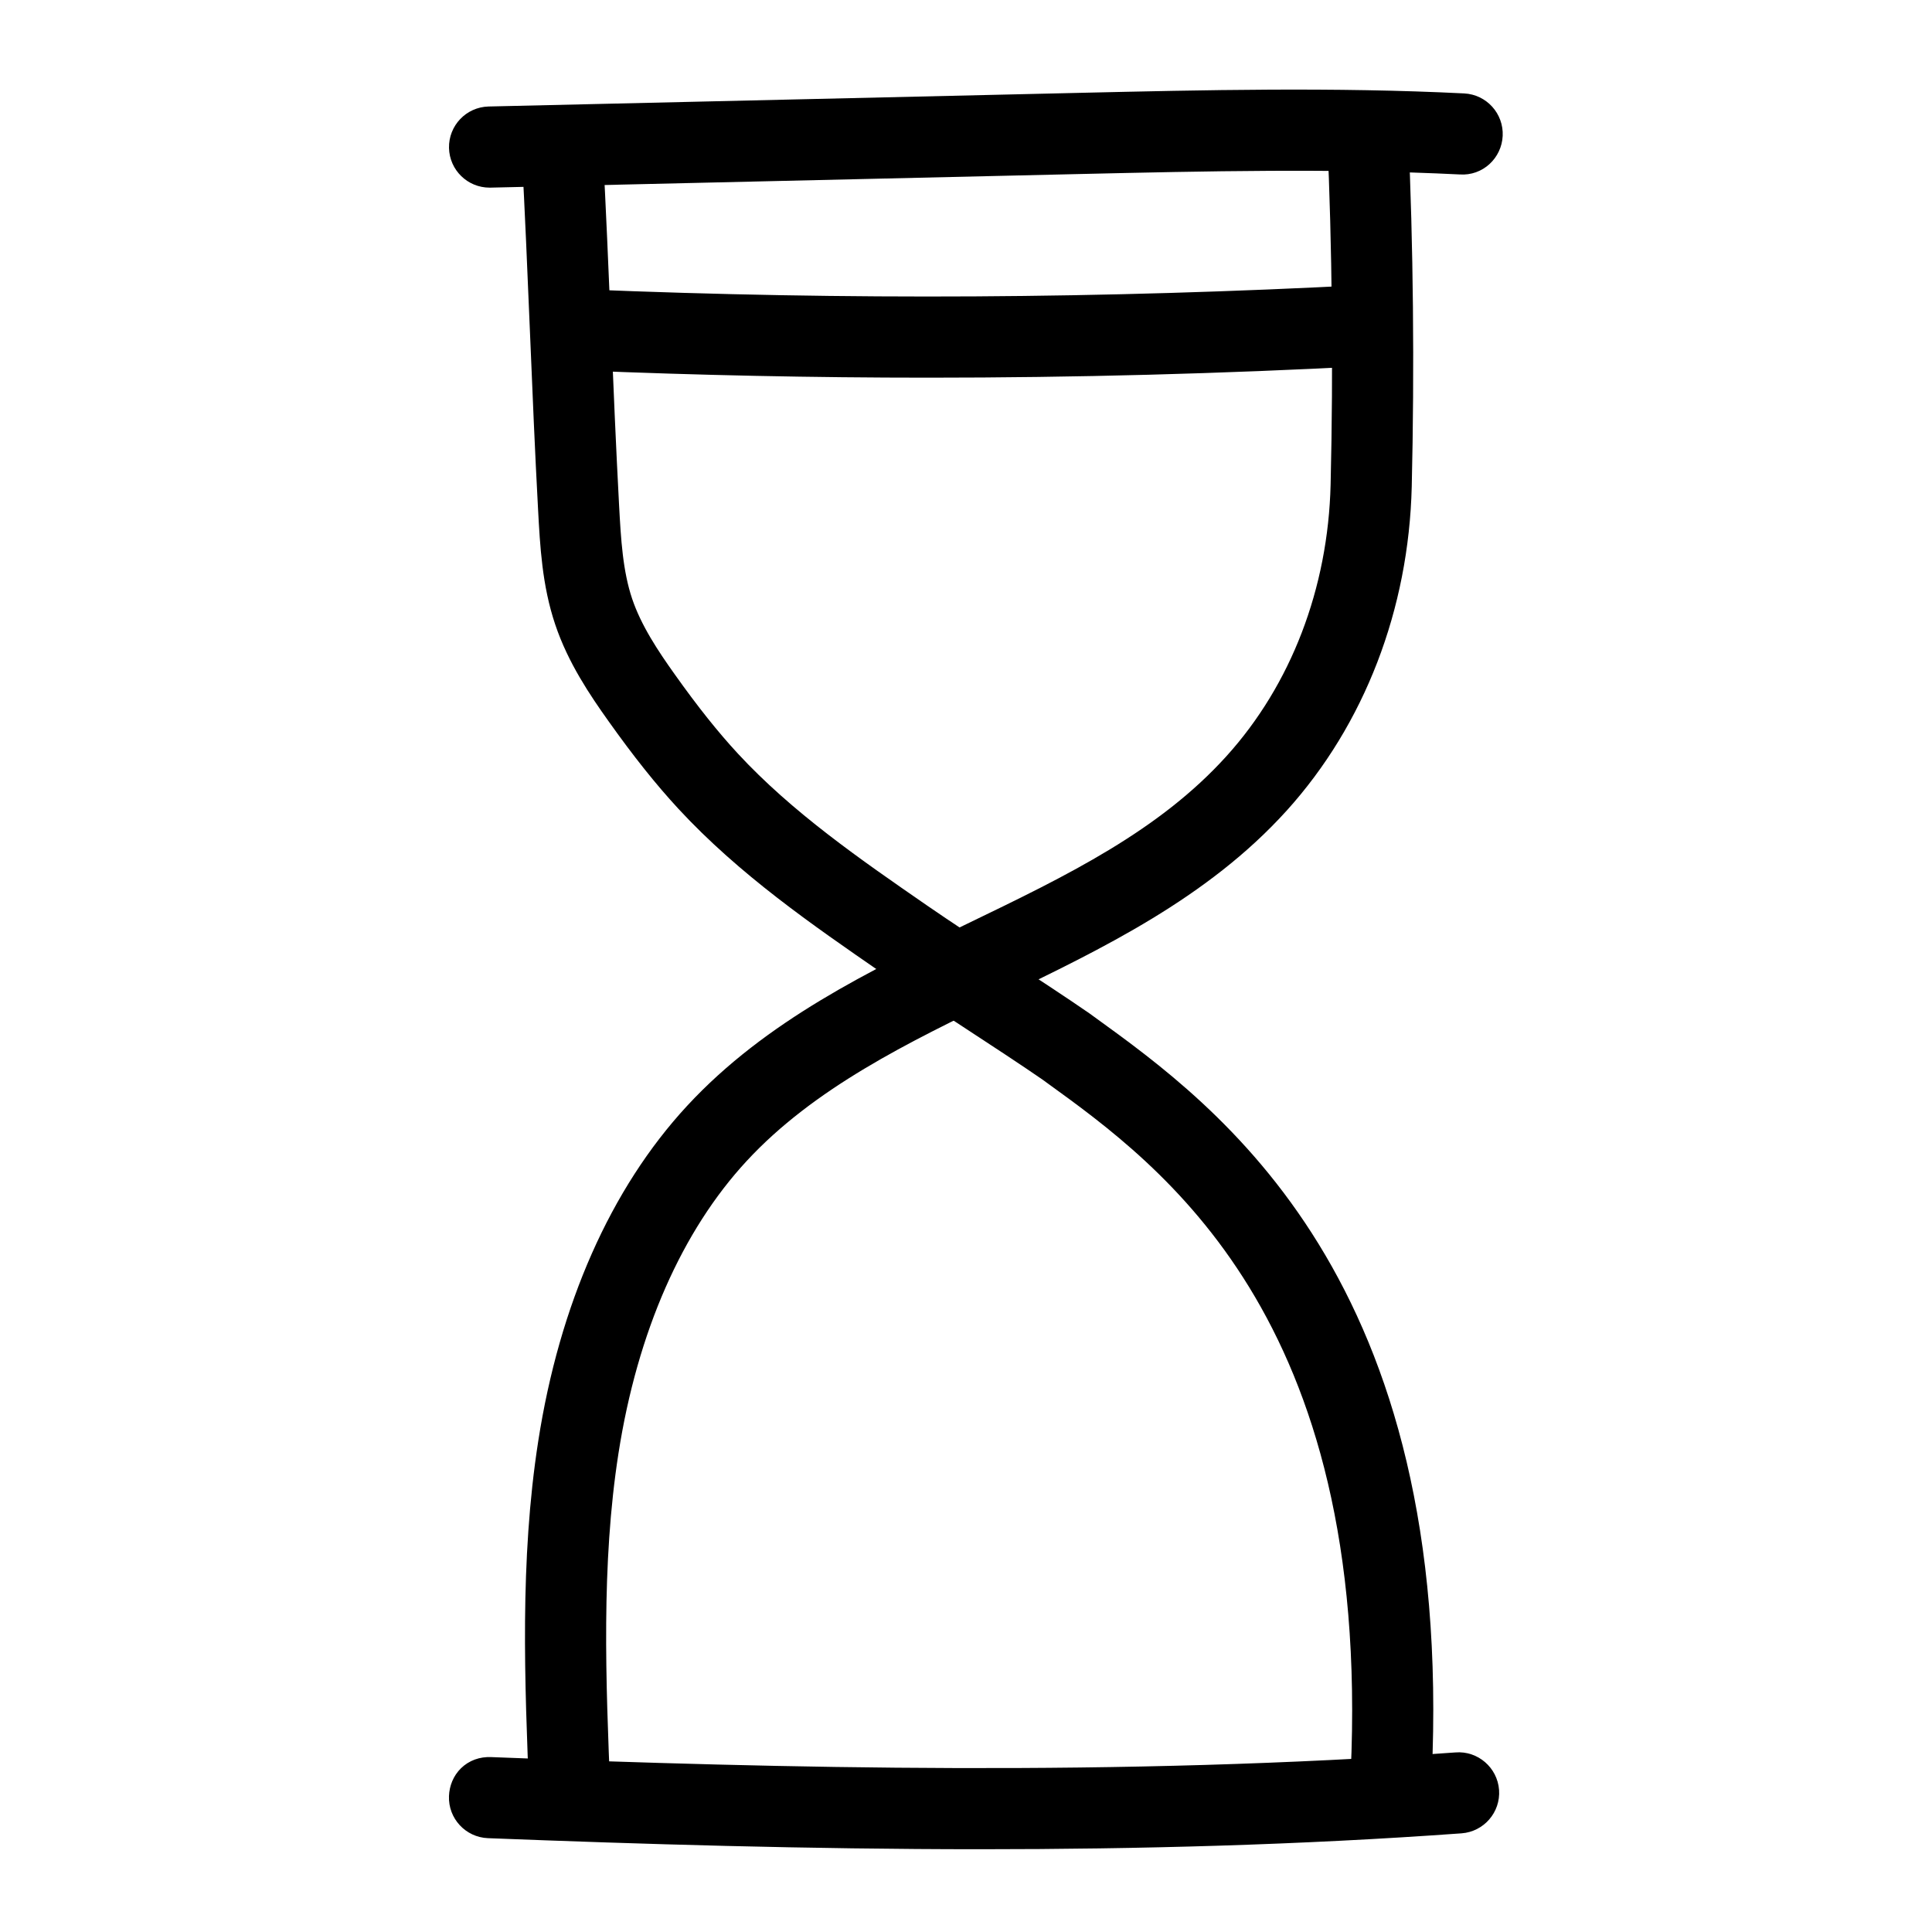
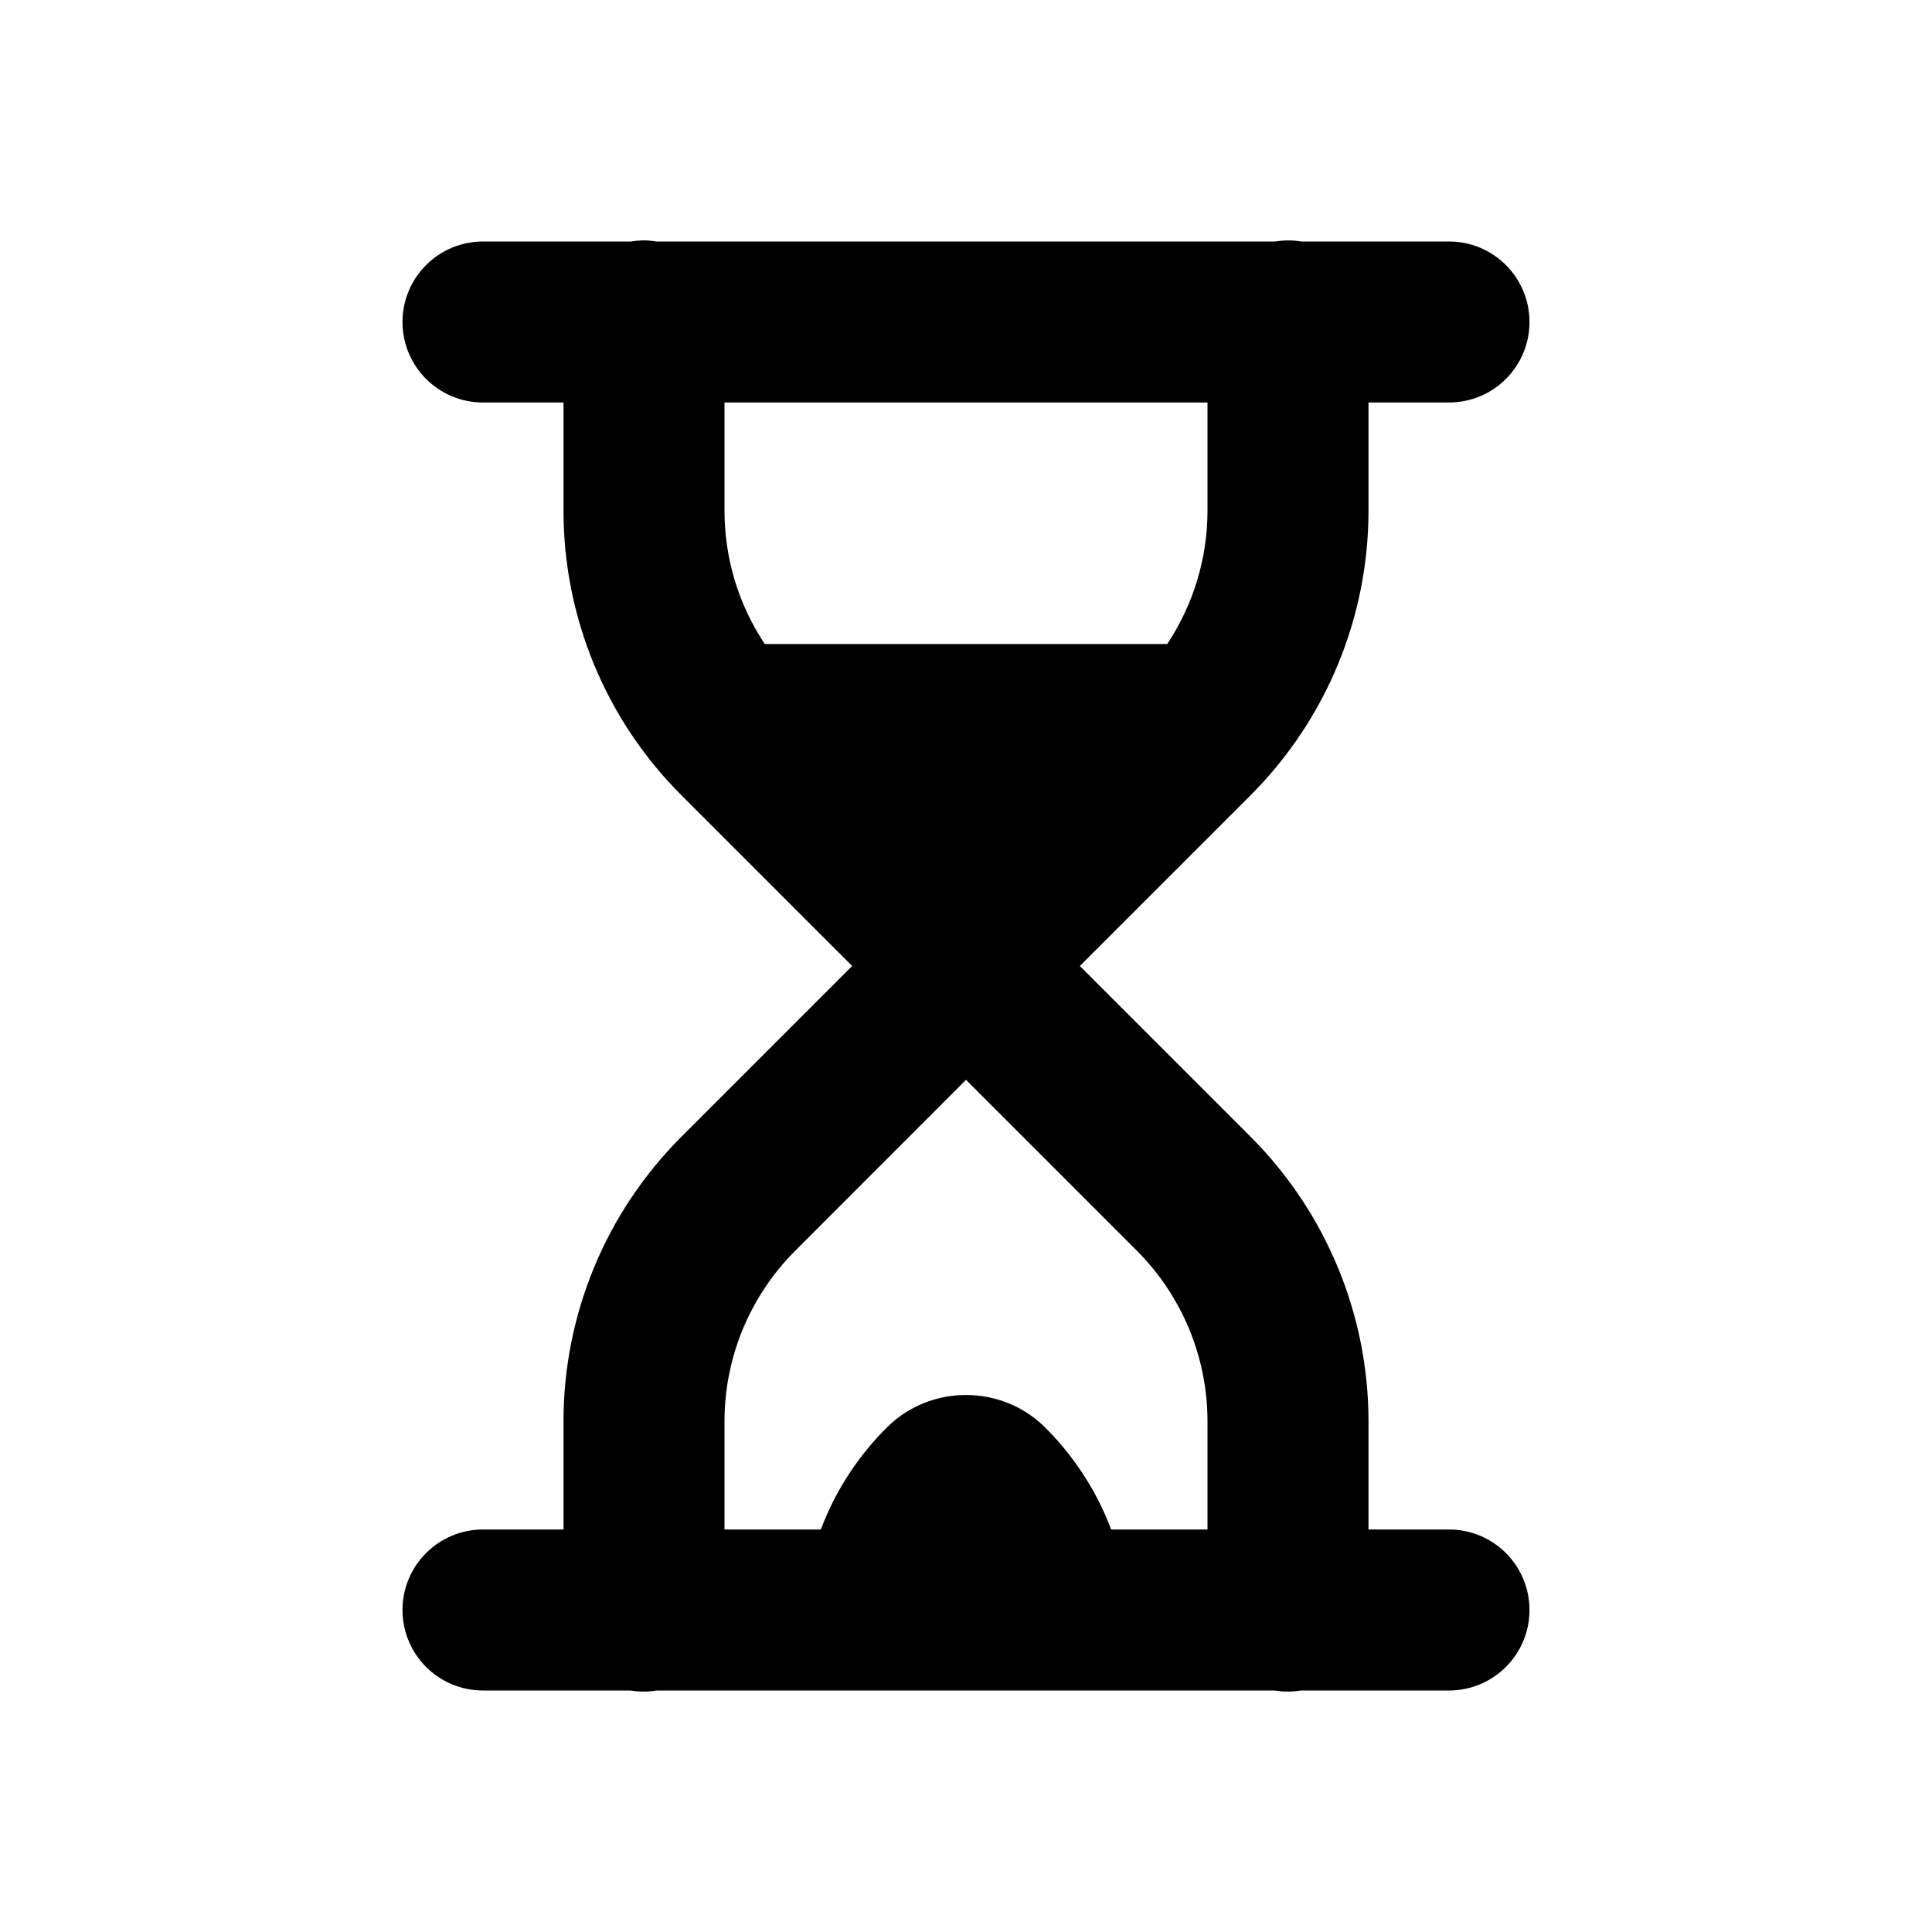
- <svg xmlns="http://www.w3.org/2000/svg" viewBox="0 0 50 50">
-   <path stroke="#000" stroke-width="1.1" stroke-linejoin="round" d="M25.38,47.308c-4.471,0-8.786-0.132-12.731-0.286c-0.275-0.011-0.491-0.243-0.48-0.519c0.011-0.275,0.208-0.494,0.52-0.48 c7.501,0.293,16.337,0.506,25.023-0.122c0.27-0.023,0.515,0.187,0.535,0.462c0.02,0.275-0.188,0.515-0.463,0.535 C33.627,47.199,29.439,47.308,25.38,47.308z" />
-   <path stroke="#000" stroke-width="1.1" stroke-linejoin="round" d="M12.67,4.306c-0.271,0-0.493-0.216-0.5-0.488c-0.006-0.276,0.212-0.505,0.488-0.512l15.243-0.352 c3.265-0.075,6.641-0.153,9.964,0.013c0.276,0.014,0.488,0.249,0.475,0.524c-0.013,0.275-0.245,0.496-0.523,0.475 c-3.289-0.163-6.646-0.086-9.892-0.012L12.682,4.306C12.678,4.306,12.674,4.306,12.67,4.306z" />
-   <path stroke="#000" stroke-width="1.1" stroke-linejoin="round" d="M36.004,46.433c-0.008,0-0.016,0-0.023,0c-0.275-0.013-0.489-0.247-0.476-0.522c0.56-12.085-5.075-16.157-8.103-18.344 l-0.104-0.076c-0.618-0.426-1.344-0.9-2.07-1.375c-0.734-0.48-1.469-0.96-2.103-1.397c-1.788-1.234-3.637-2.511-5.166-4.163 c-0.565-0.612-1.125-1.314-1.761-2.209c-0.473-0.664-1.002-1.449-1.307-2.358c-0.314-0.931-0.366-1.892-0.416-2.821 c-0.081-1.499-0.146-3.047-0.21-4.595c-0.065-1.564-0.131-3.13-0.213-4.645c-0.016-0.275,0.196-0.511,0.472-0.526 c0.315-0.031,0.512,0.197,0.526,0.472c0.082,1.519,0.148,3.088,0.214,4.657c0.064,1.544,0.129,3.087,0.209,4.583 c0.047,0.862,0.095,1.754,0.365,2.556c0.263,0.781,0.743,1.492,1.174,2.098c0.61,0.859,1.145,1.529,1.681,2.109 c1.454,1.571,3.257,2.815,5,4.019c0.627,0.433,1.354,0.908,2.081,1.383c0.734,0.479,1.468,0.958,2.101,1.395l0.113,0.082 c3.181,2.298,9.101,6.576,8.515,19.201C36.491,46.224,36.27,46.433,36.004,46.433z" />
-   <path stroke="#000" stroke-width="1.1" stroke-linejoin="round" d="M14.749,46.979c-0.268,0-0.488-0.21-0.5-0.479c-0.122-2.994-0.248-6.089,0.225-9.125c0.535-3.437,1.818-6.334,3.71-8.38 c1.959-2.118,4.571-3.379,7.098-4.599c2.589-1.25,5.035-2.431,6.867-4.458c1.762-1.948,2.769-4.571,2.837-7.387 c0.072-3.004,0.04-6.21-0.089-9.027c-0.013-0.276,0.2-0.51,0.477-0.522c0.265-0.021,0.51,0.201,0.521,0.477 c0.131,2.84,0.163,6.07,0.091,9.097c-0.074,3.055-1.173,5.908-3.095,8.034c-1.964,2.172-4.613,3.451-7.175,4.688 c-2.442,1.179-4.968,2.398-6.798,4.377c-1.757,1.9-2.951,4.616-3.456,7.856c-0.458,2.939-0.334,5.985-0.213,8.93 c0.011,0.276-0.204,0.509-0.479,0.52C14.763,46.979,14.756,46.979,14.749,46.979z" />
-   <path stroke="#000" stroke-width="1.1" stroke-linejoin="round" d="M24.027,9.224c-2.974,0-5.948-0.062-8.959-0.187c-0.276-0.011-0.49-0.244-0.479-0.52c0.012-0.276,0.232-0.513,0.521-0.479 c6.813,0.282,13.44,0.243,20.265-0.116c0.277-0.011,0.512,0.198,0.525,0.473c0.015,0.276-0.197,0.511-0.473,0.526 C31.587,9.124,27.809,9.224,24.027,9.224z" />
+ <svg xmlns="http://www.w3.org/2000/svg" viewBox="0 0 24 24">
+   <path d="M 7.984 2.986 A 1 1 0 0 0 7.84 3 L 6 3 A 1 1 0 1 0 6 5 L 7 5 L 7 6.344 C 7 7.669 7.526 8.942 8.465 9.879 L 10.586 12 L 8.465 14.121 C 7.526 15.058 7 16.331 7 17.656 L 7 19 L 6 19 A 1 1 0 1 0 6 21 L 7.832 21 A 1 1 0 0 0 8.158 21 L 15.832 21 A 1 1 0 0 0 16.158 21 L 18 21 A 1 1 0 1 0 18 19 L 17 19 L 17 17.656 C 17 16.331 16.472 15.058 15.535 14.121 L 13.414 12 L 15.535 9.879 C 16.473 8.941 17 7.669 17 6.344 L 17 5 L 18 5 A 1 1 0 1 0 18 3 L 16.168 3 A 1 1 0 0 0 15.842 3 L 8.154 3 A 1 1 0 0 0 7.984 2.986 z M 9 5 L 15 5 L 15 6.344 C 15 6.938 14.823 7.512 14.5 8 L 9.5 8 C 9.176 7.513 9 6.939 9 6.344 L 9 5 z M 12 13.414 L 14.121 15.535 C 14.684 16.098 15 16.862 15 17.656 L 15 19 L 13.803 19 C 13.607 18.474 13.295 18.04 12.973 17.723 C 12.438 17.198 11.562 17.198 11.027 17.723 C 10.704 18.04 10.393 18.474 10.197 19 L 9 19 L 9 17.656 C 9 16.86 9.316 16.1 9.879 15.537 L 12 13.414 z" />
</svg>
